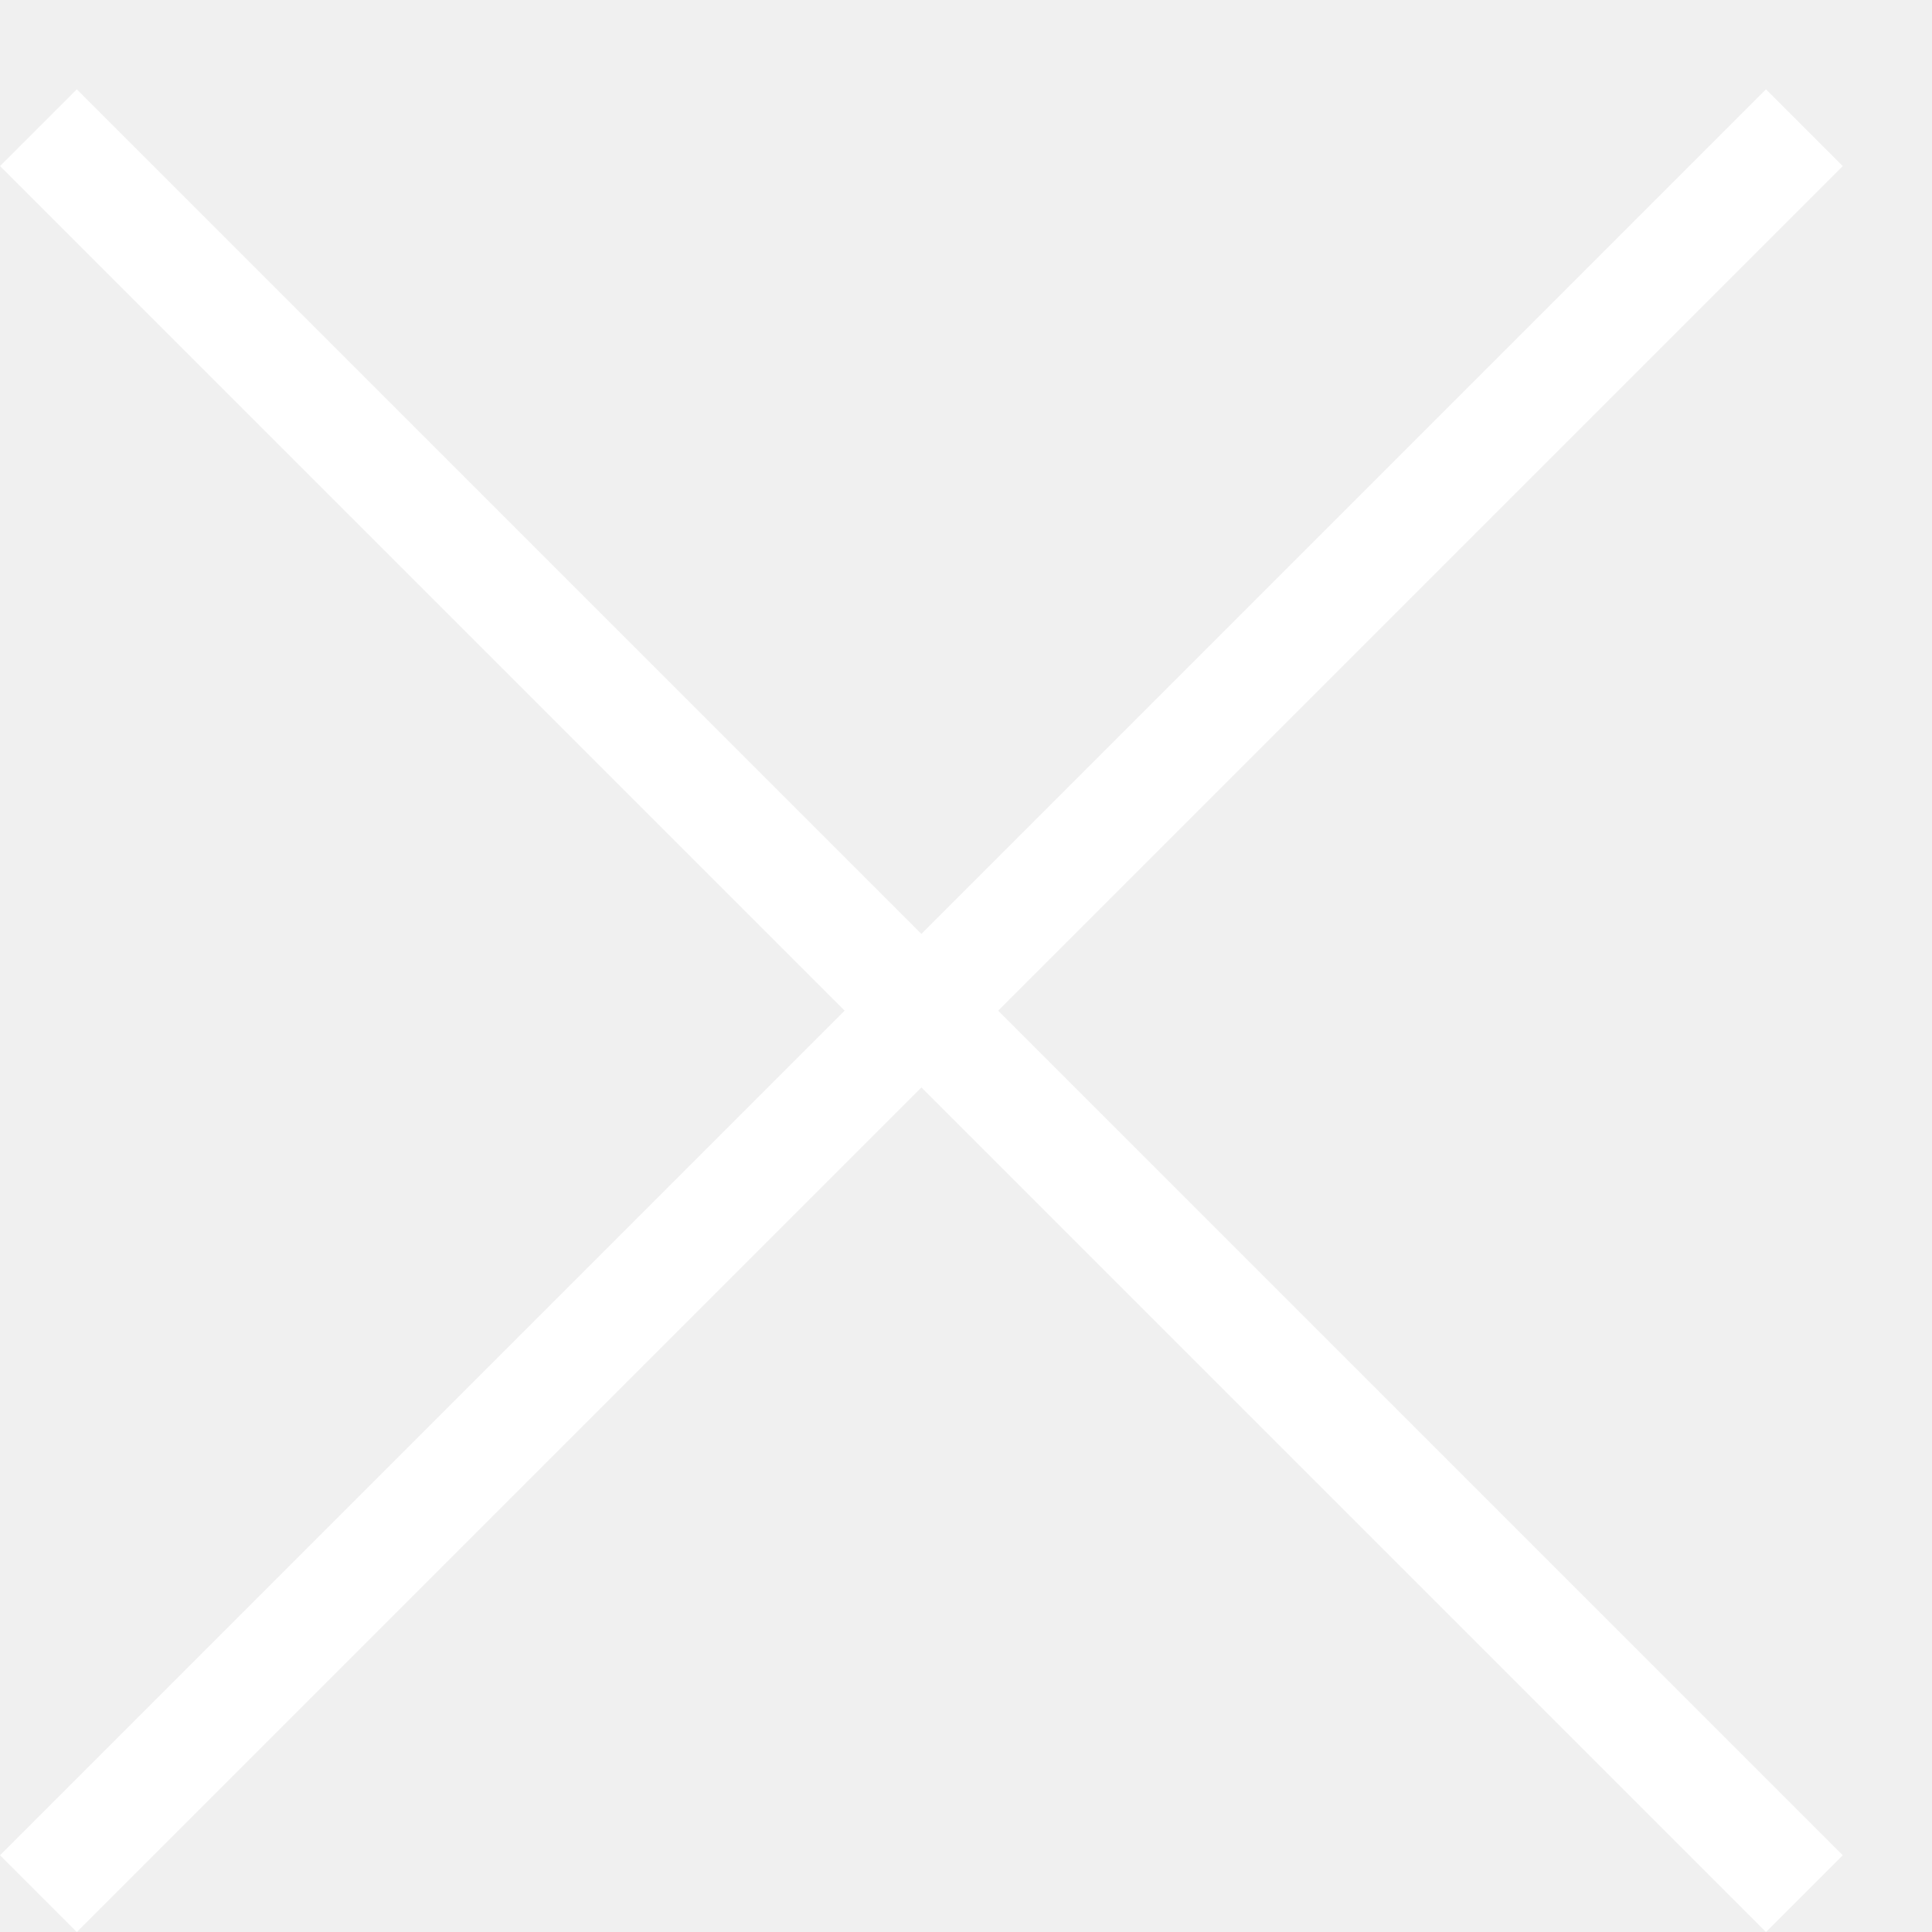
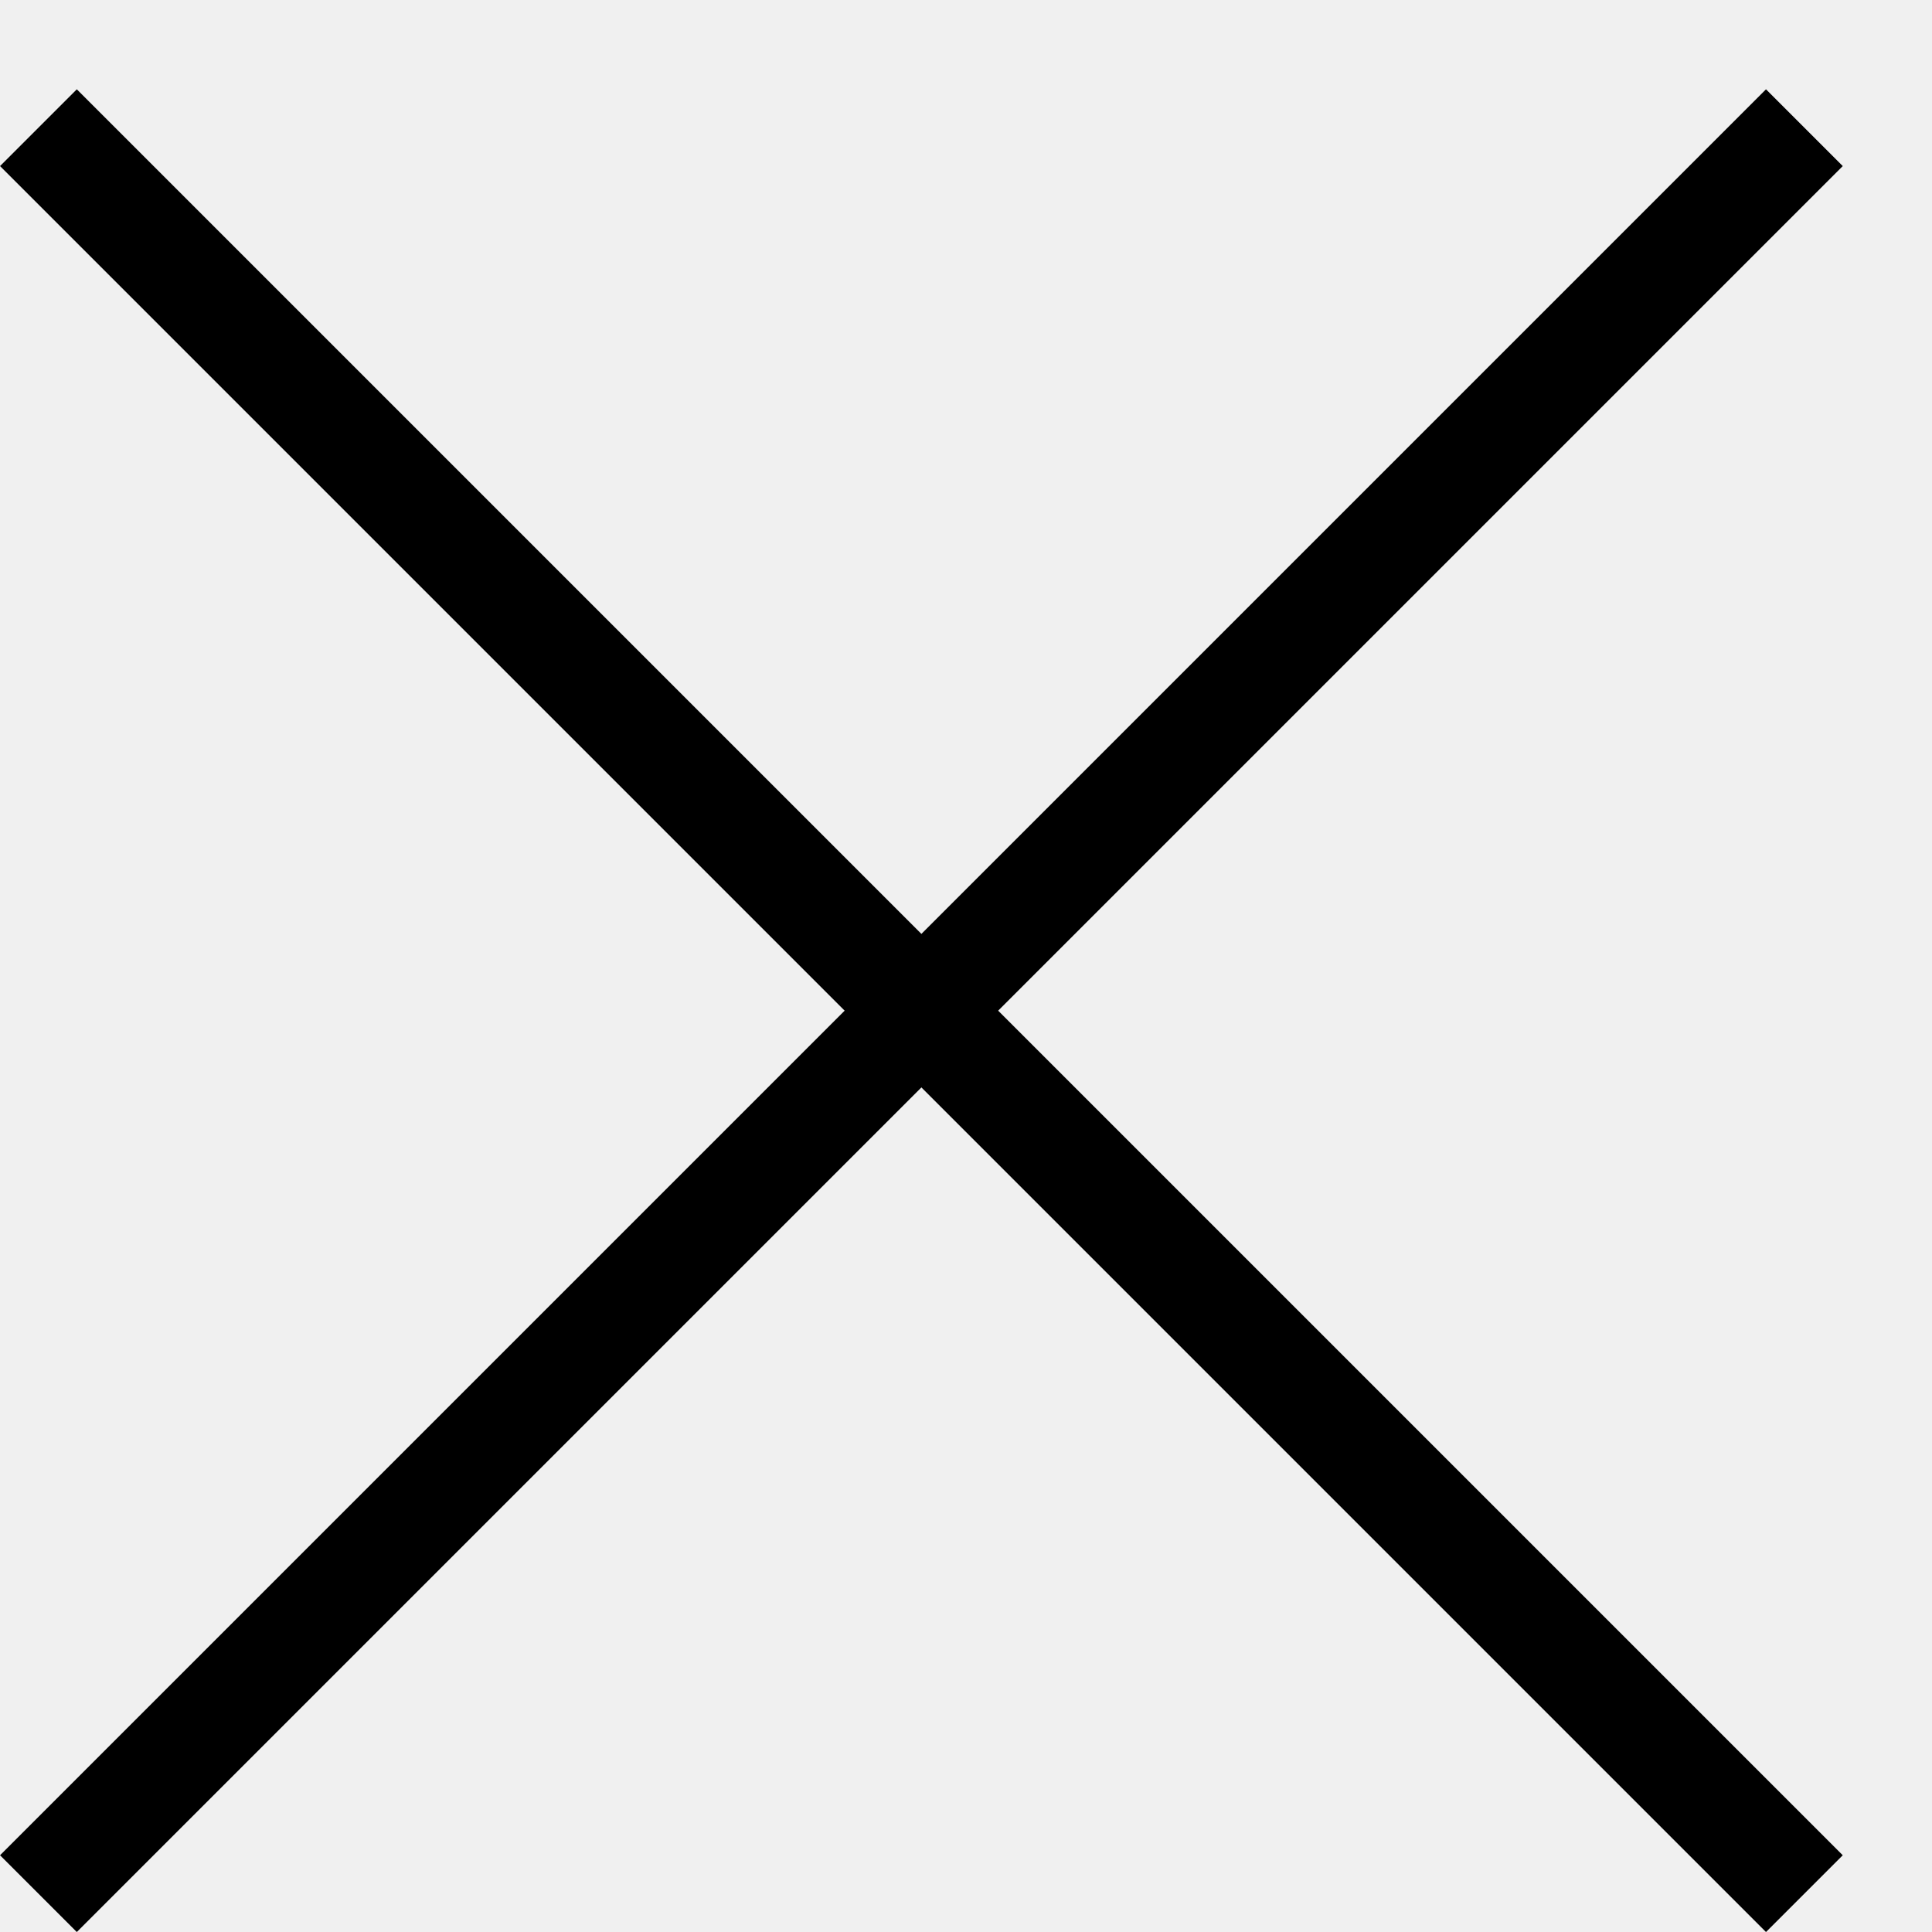
<svg xmlns="http://www.w3.org/2000/svg" viewBox="0 0 21 21" fill="none">
-   <rect y="20.166" width="27.146" height="1.18" transform="rotate(-45 0 20.1655)" fill="white" />
-   <rect x="19.195" y="21" width="27.146" height="1.18" transform="rotate(-135 19.1953 21)" fill="white" />
+   <rect y="20.166" width="27.146" height="1.18" transform="rotate(-45 0 20.1655)" fill="currentColor" />
+   <rect x="19.195" y="21" width="27.146" height="1.18" transform="rotate(-135 19.1953 21)" fill="currentColor" />
</svg>
